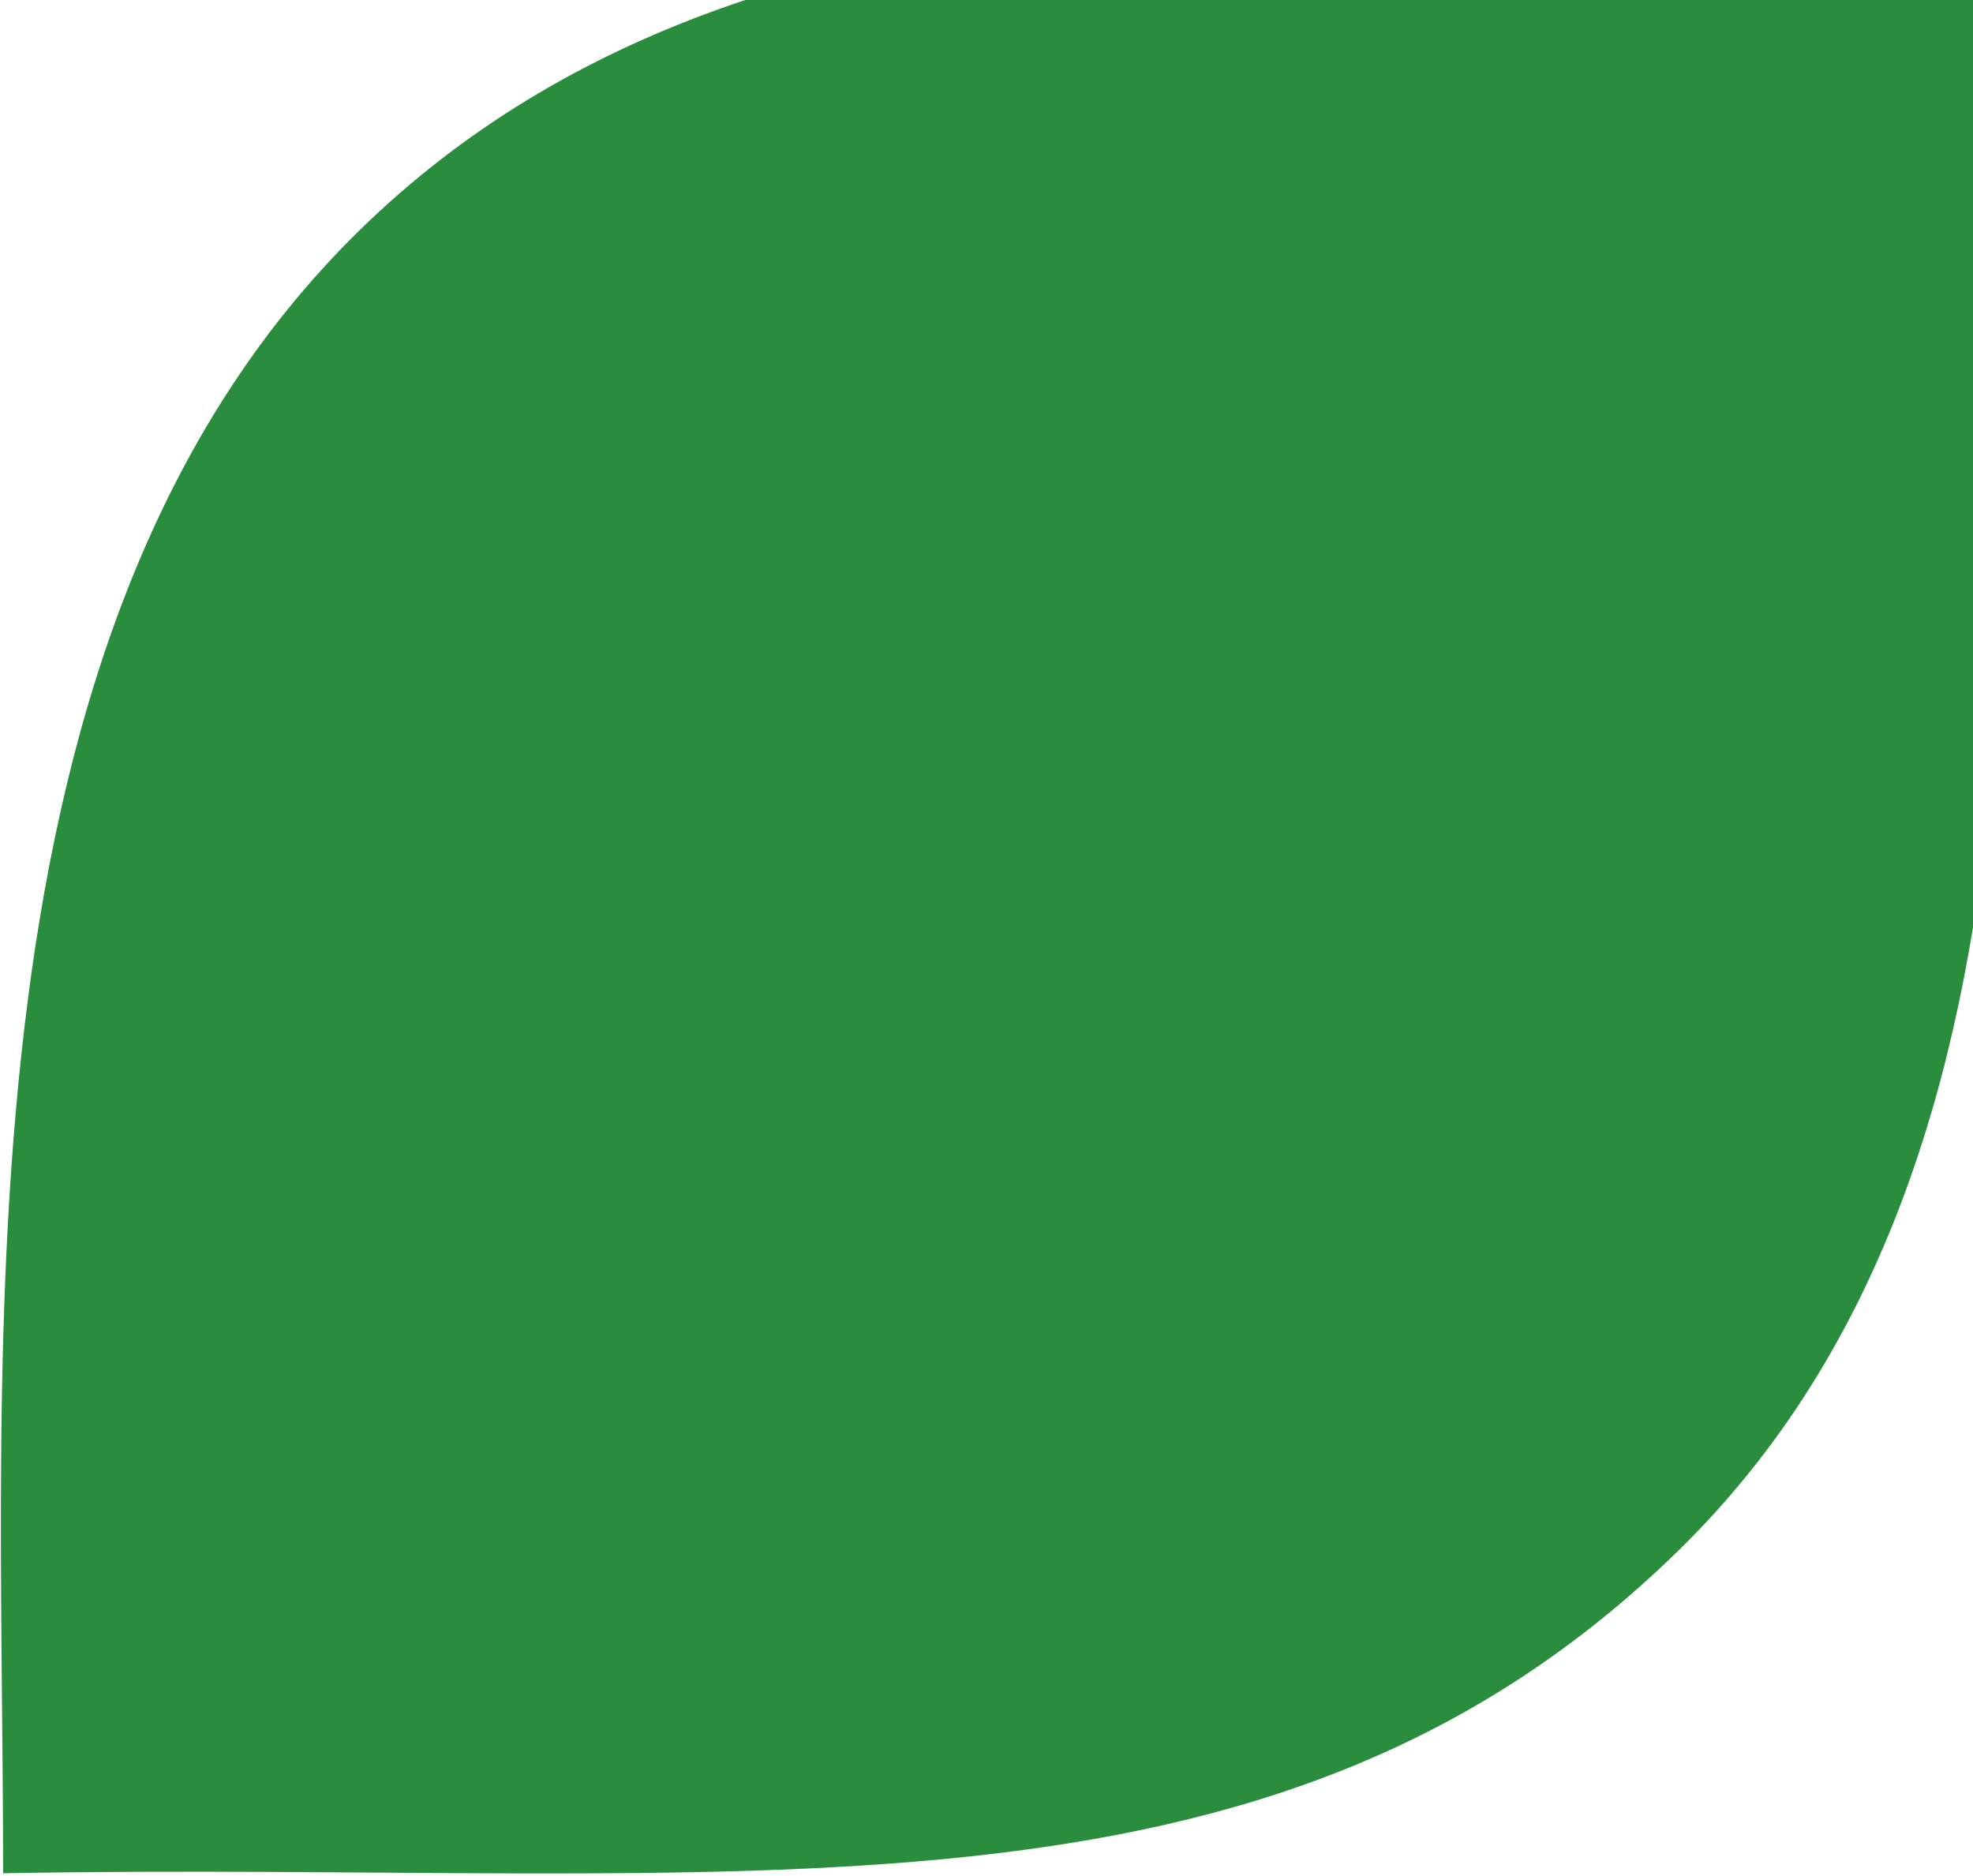
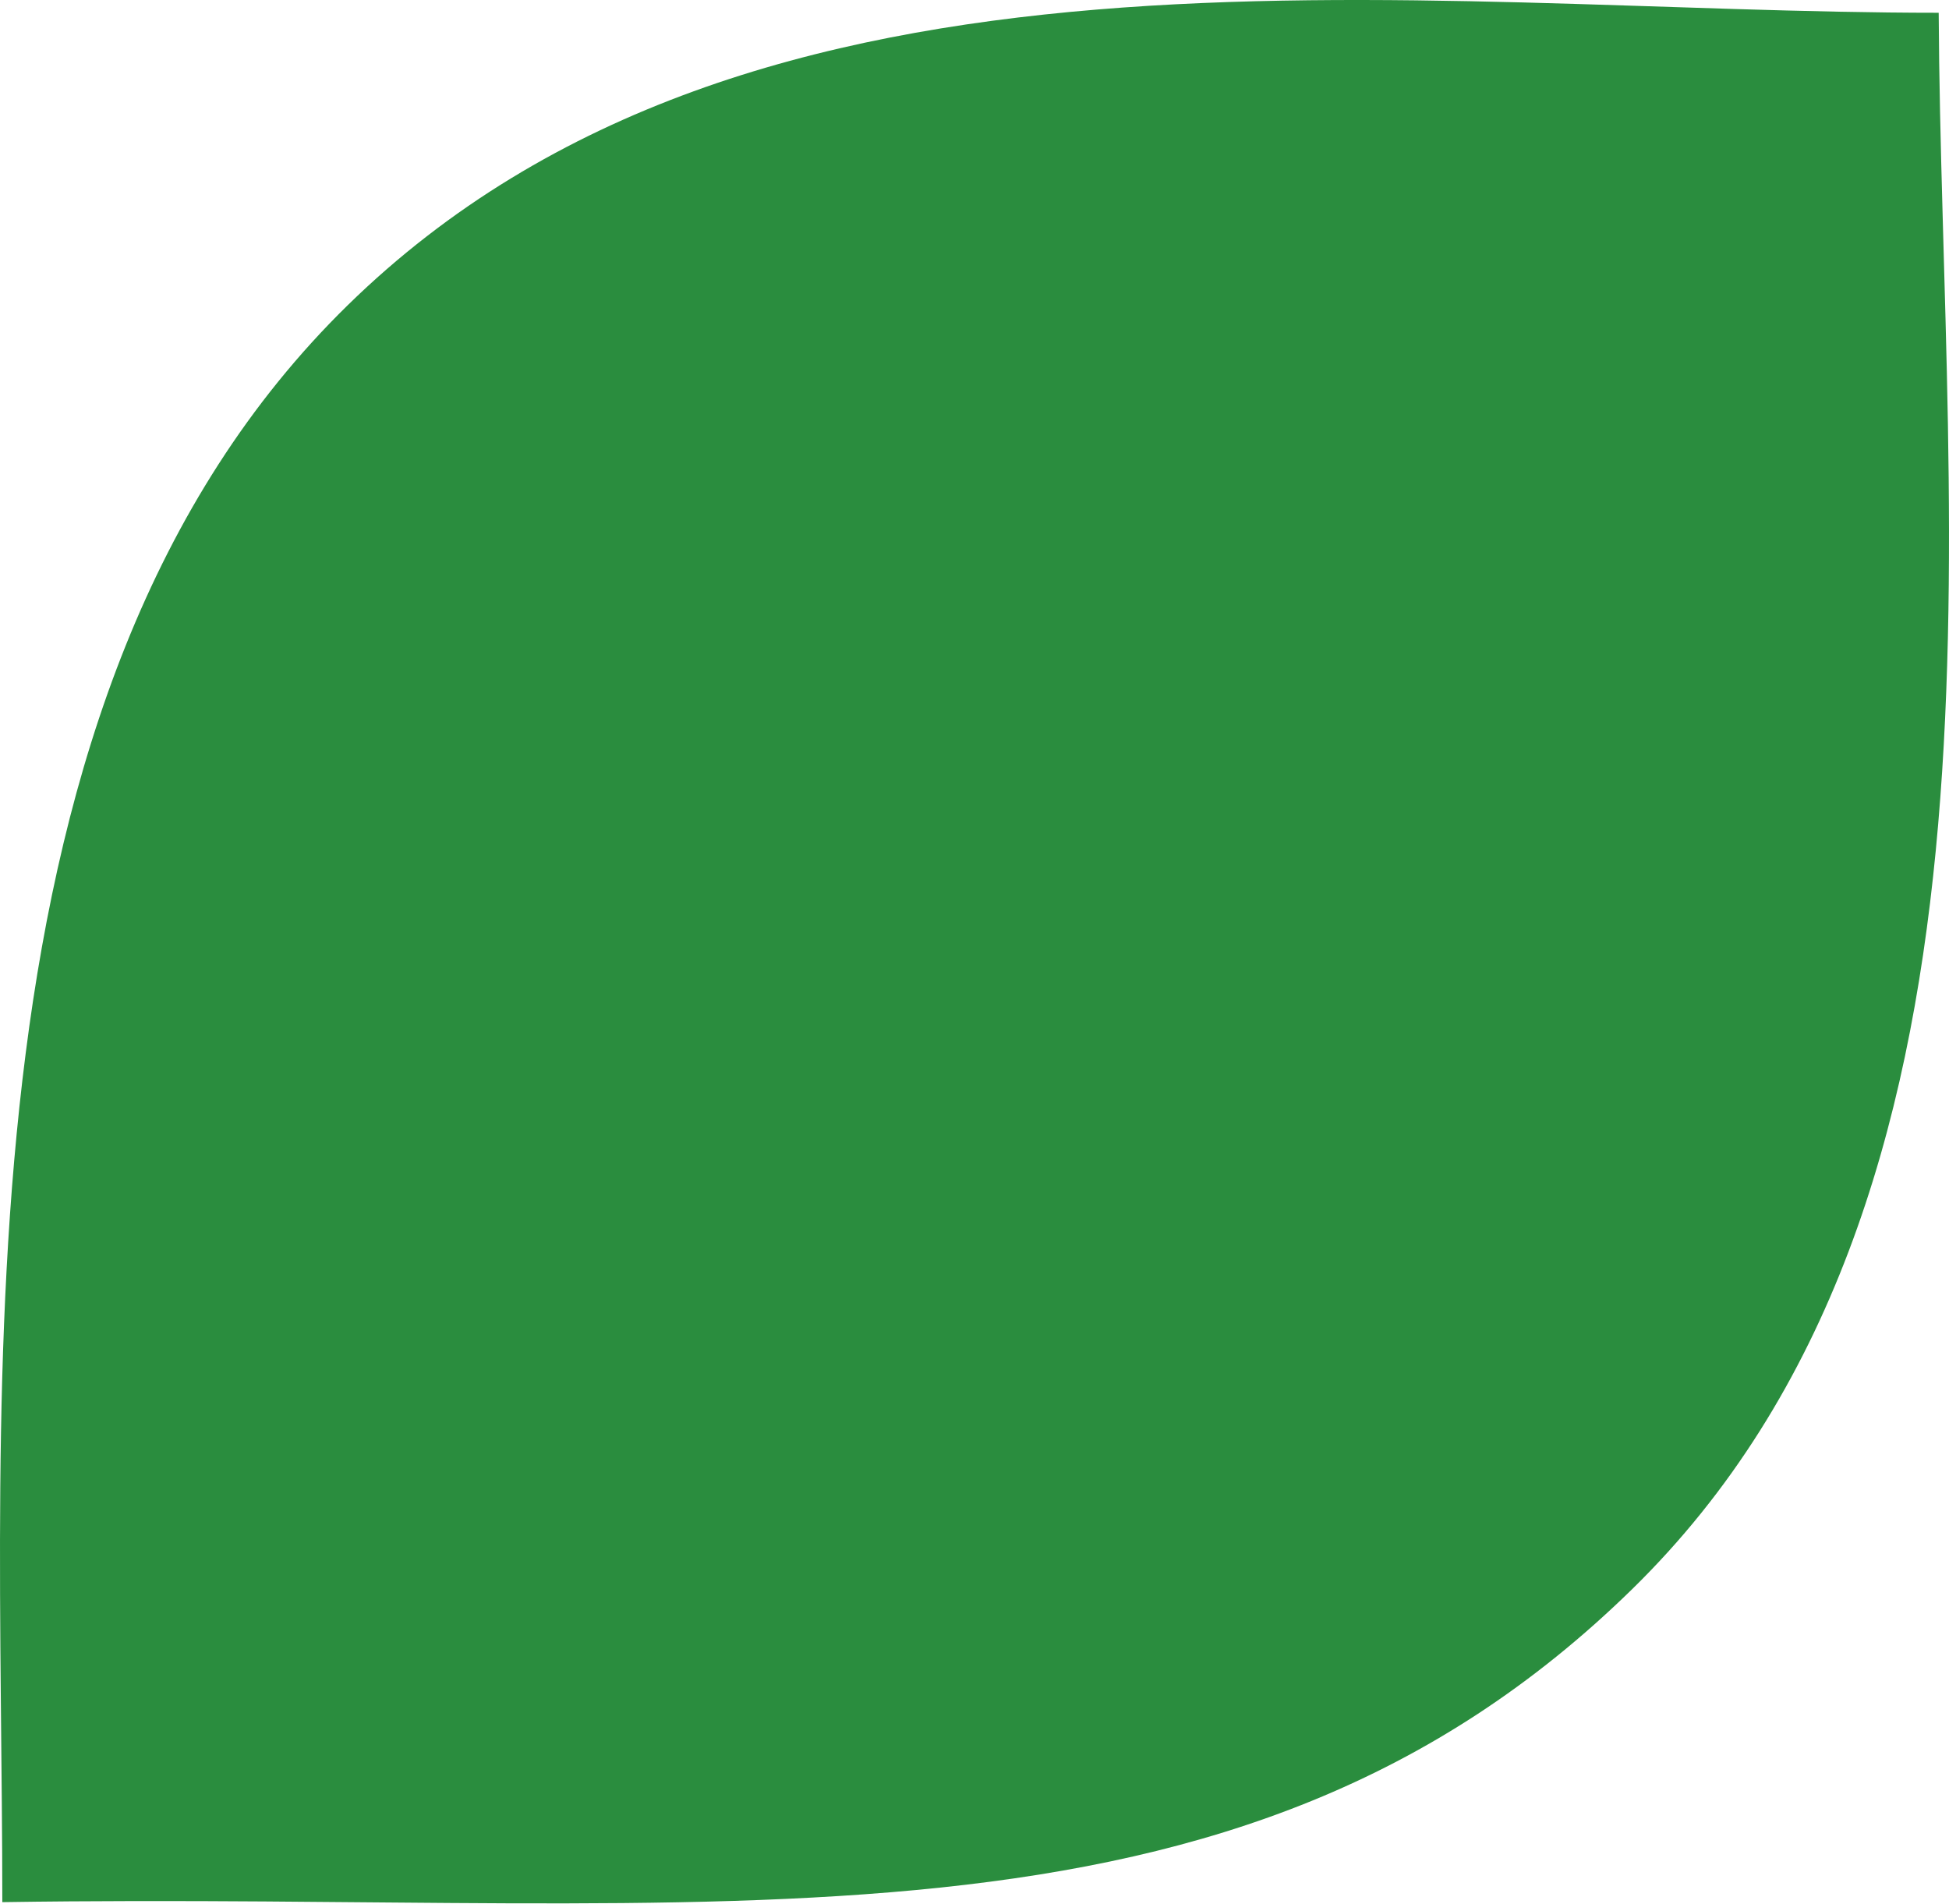
- <svg xmlns="http://www.w3.org/2000/svg" width="949" height="902" viewBox="0 0 949 902" fill="none">
-   <path fill-rule="evenodd" clip-rule="evenodd" d="M807.49 745.61C1004.24 552.992 960.219 224.182 958.905 -33.684C695.971 -33.684 373.992 -86.066 172.826 110.871C-23.928 303.489 1.5 641.848 1.5 901C358.5 894.5 610.736 938.228 807.49 745.61Z" fill="#2A8D3E" />
+ <svg xmlns="http://www.w3.org/2000/svg" width="1276" height="1246" fill="none">
+   <path fill="#2A8D3E" fill-rule="evenodd" d="M1068.62 1040.24c260.7-255.045 202.37-690.431 200.63-1031.877-348.396 0-775.026-69.36-1041.576 191.409C-33.031 454.822 1.516 902.027 1.516 1245.18c476.465-7.29 806.4 50.11 1067.104-204.94Z" clip-rule="evenodd" />
</svg>
